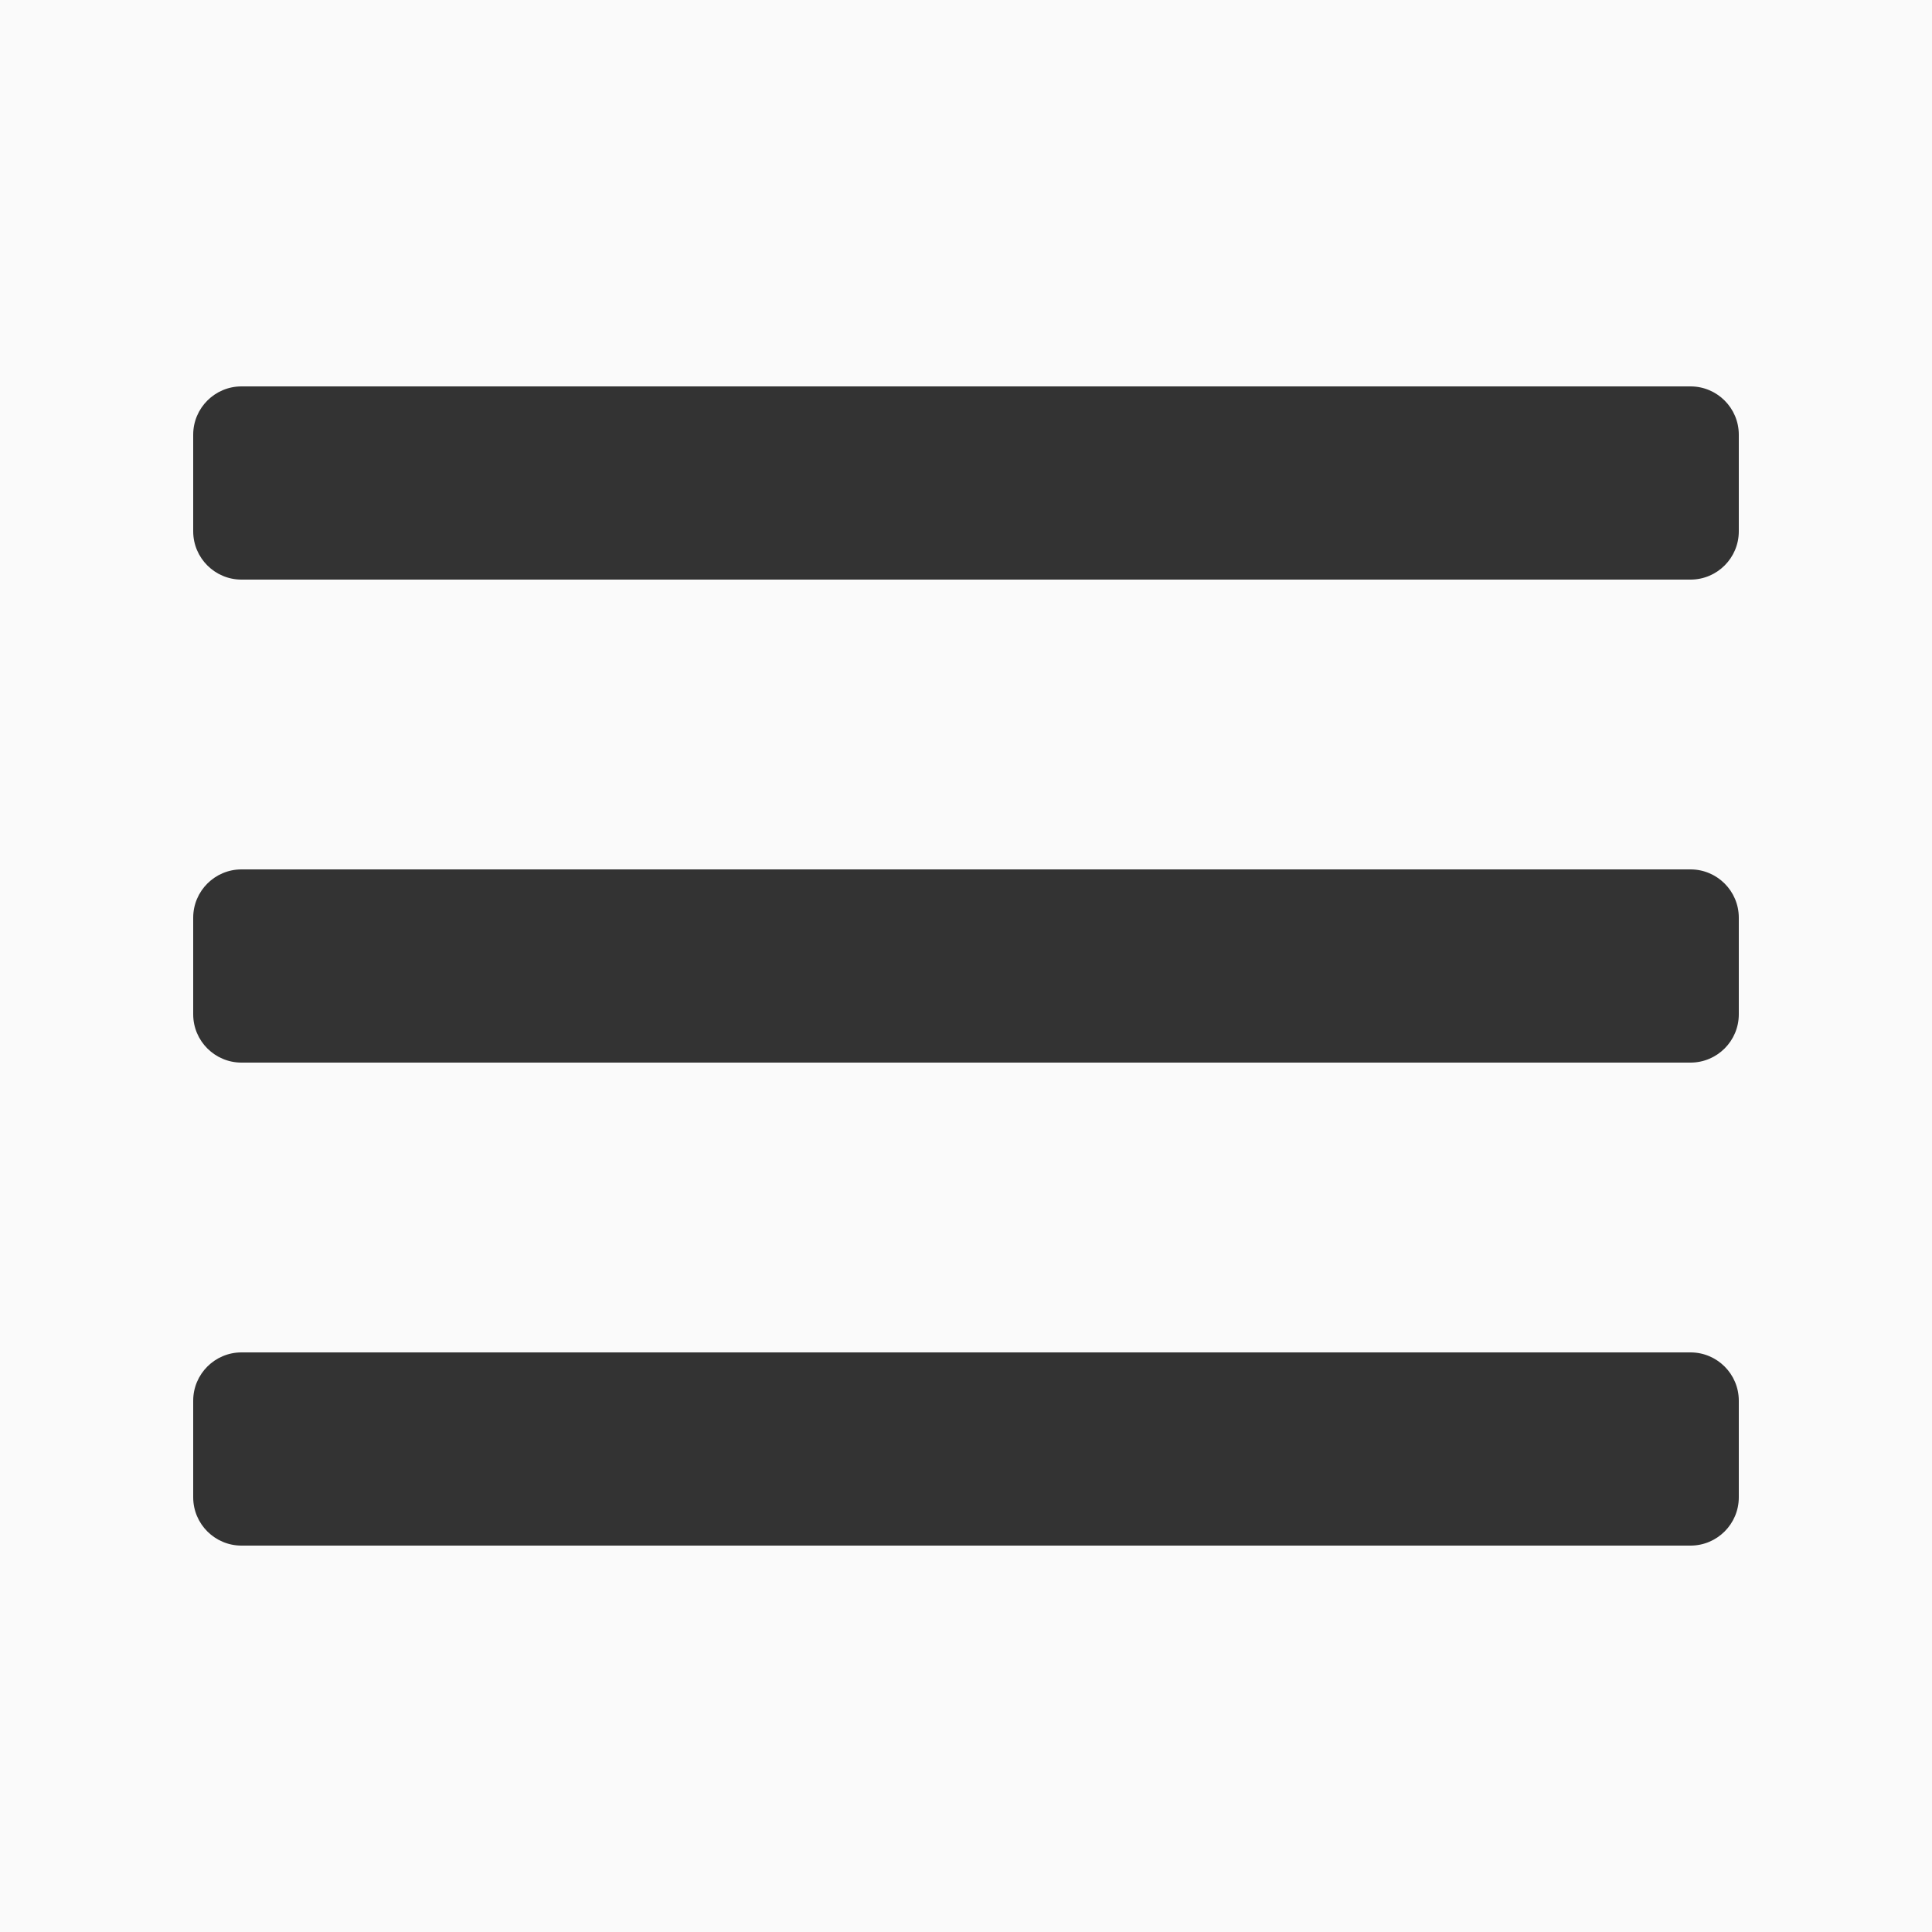
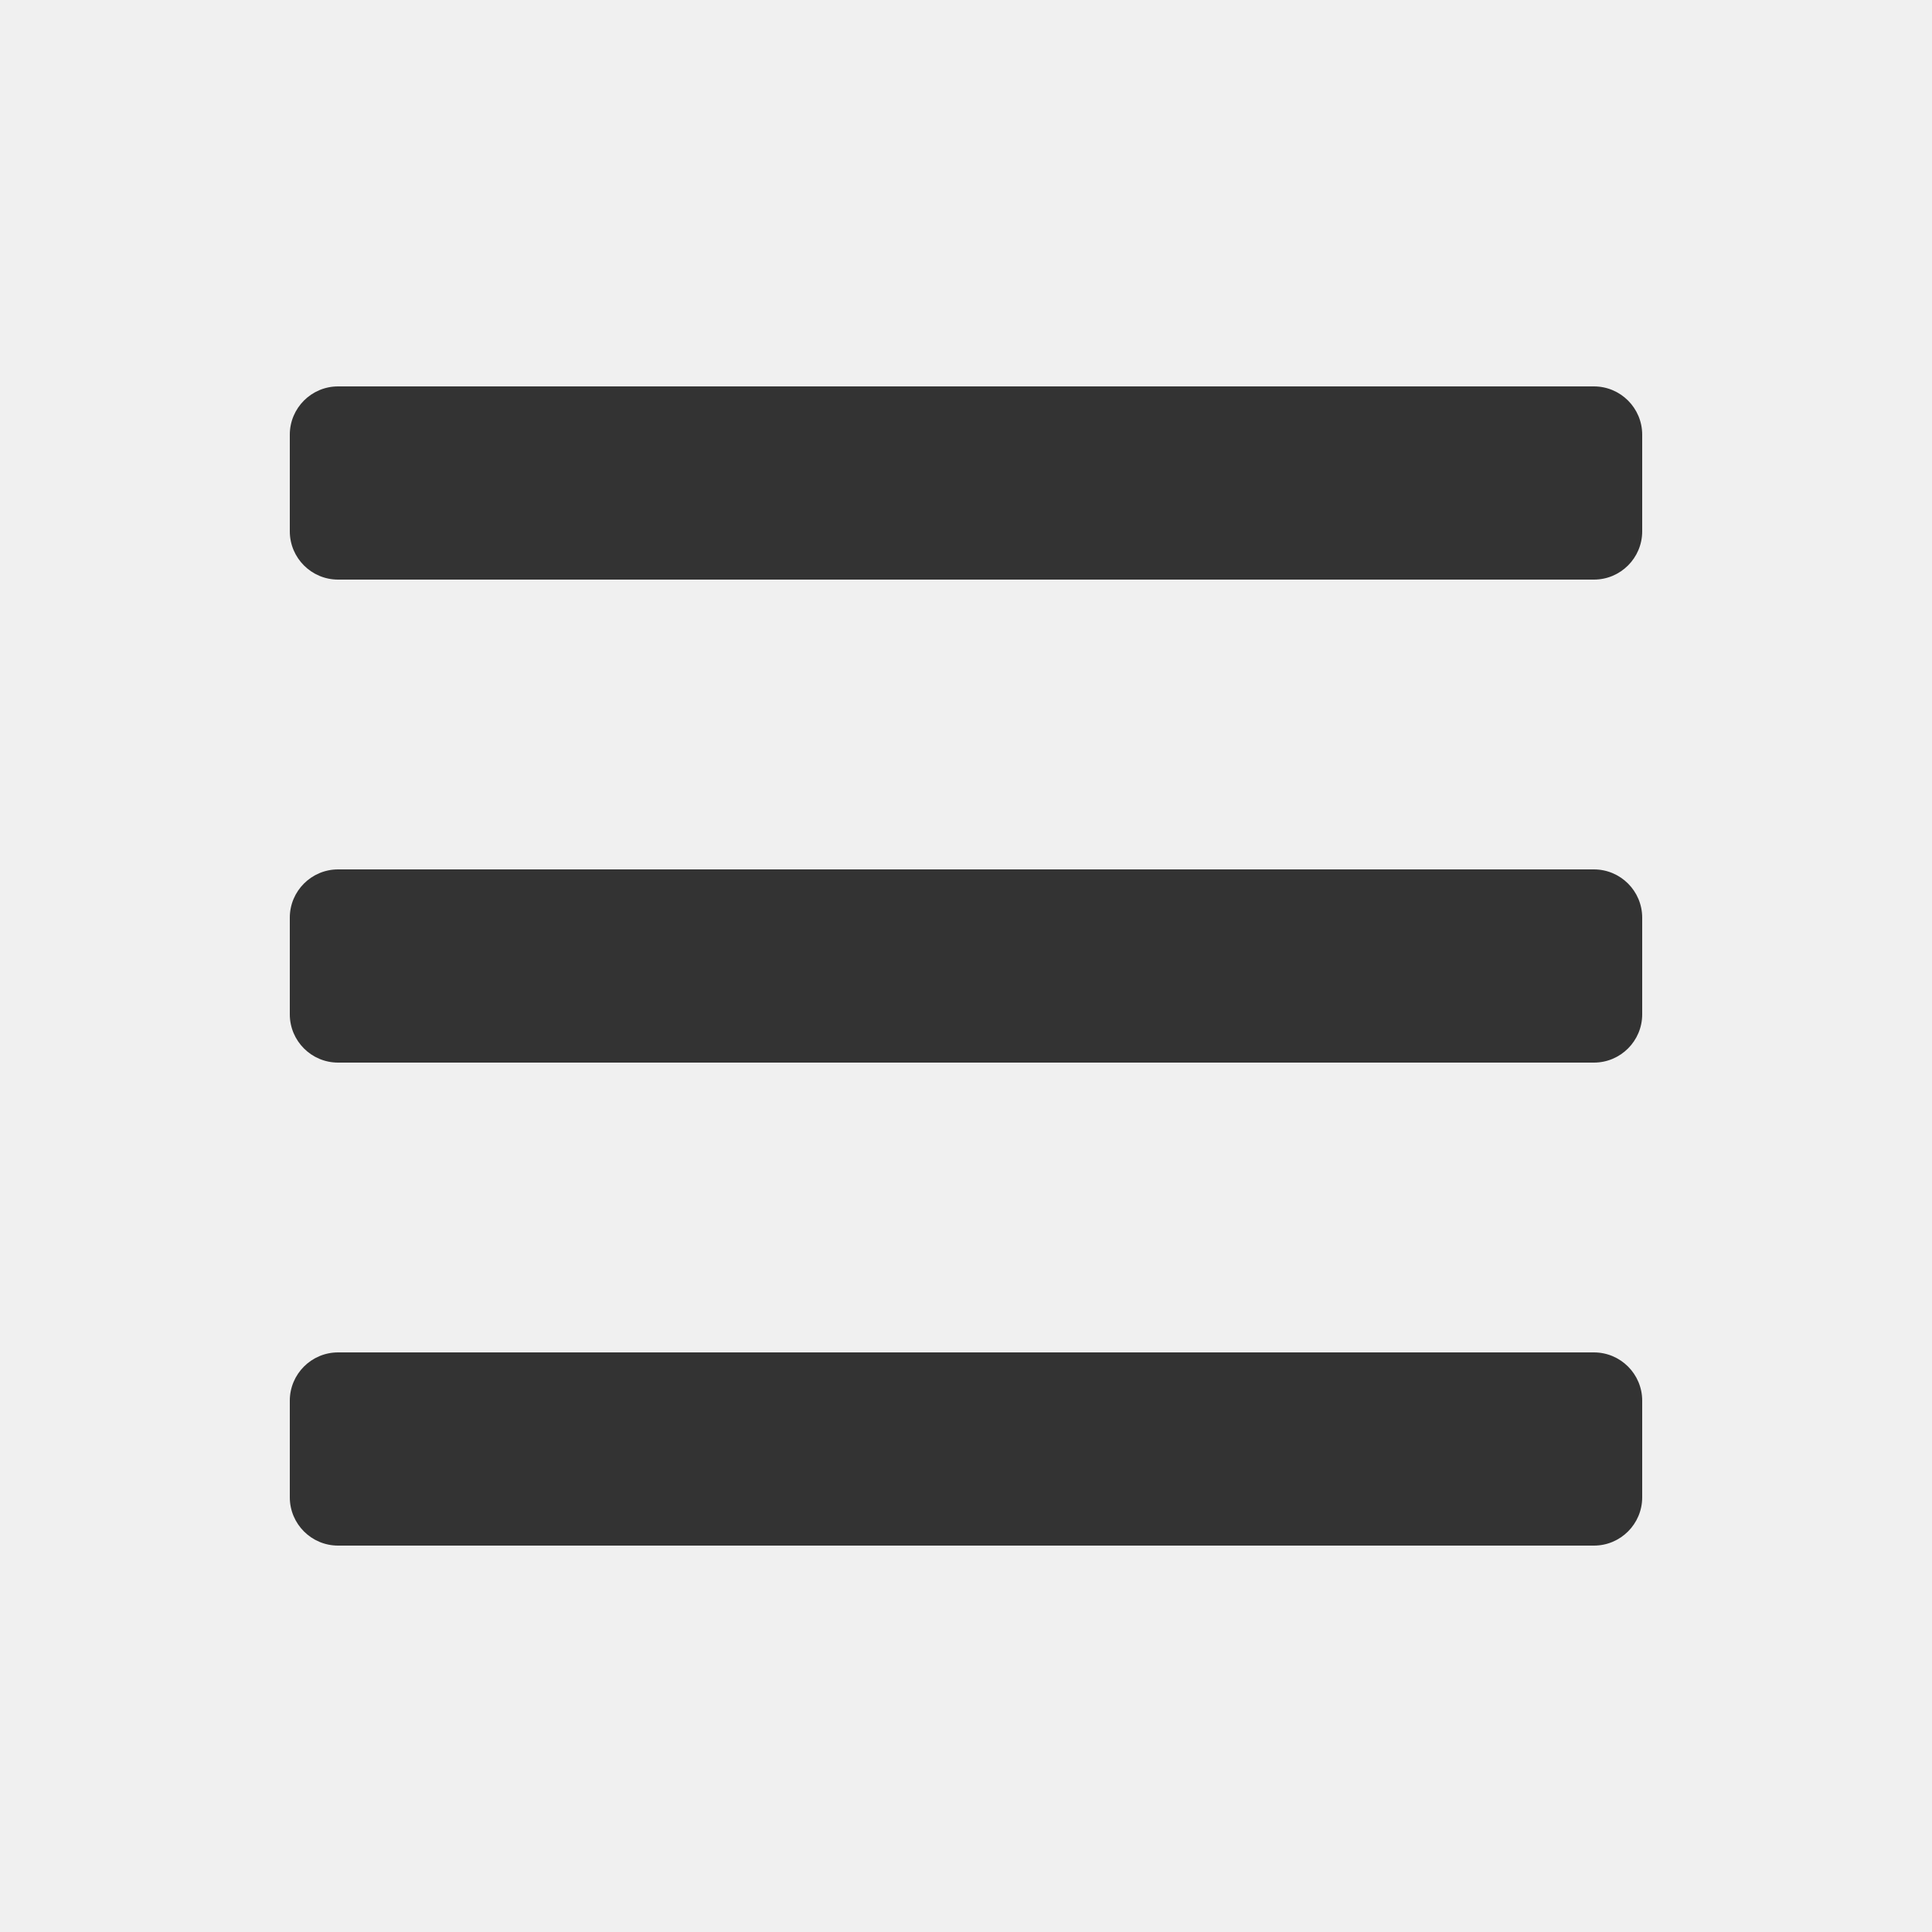
<svg xmlns="http://www.w3.org/2000/svg" width="20" height="20" viewBox="0 0 20 20" fill="none">
-   <rect width="20" height="20" fill="#DDDDDD" />
-   <g id="Shopl">
-     <path d="M-5710 -2008C-5710 -2009.1 -5709.1 -2010 -5708 -2010H13888C13889.1 -2010 13890 -2009.1 13890 -2008V2788C13890 2789.1 13889.1 2790 13888 2790H-5708C-5709.1 2790 -5710 2789.1 -5710 2788V-2008Z" fill="#D6E9FB" />
-     <g id="Iconography / Small">
-       <rect width="2000" height="4000" transform="translate(-510 -1610)" fill="white" />
-       <rect id="Rectangle 299" opacity="0.8" x="-30" y="-30" width="80" height="80" rx="16" fill="#F9F9F9" />
-       <g id="shopl/ic-list-move">
-         <path id="Combined Shape" fill-rule="evenodd" clip-rule="evenodd" d="M2 4.5C2 4.224 2.224 4 2.5 4H17.5C17.776 4 18 4.224 18 4.5V5.5C18 5.776 17.776 6 17.5 6H2.5C2.224 6 2 5.776 2 5.5V4.5ZM2 9.5C2 9.224 2.224 9 2.5 9H17.5C17.776 9 18 9.224 18 9.5V10.5C18 10.776 17.776 11 17.5 11H2.5C2.224 11 2 10.776 2 10.5V9.5ZM2.5 14C2.224 14 2 14.224 2 14.5V15.5C2 15.776 2.224 16 2.5 16H17.5C17.776 16 18 15.776 18 15.5V14.5C18 14.224 17.776 14 17.5 14H2.5Z" fill="#333333" />
-       </g>
-     </g>
-   </g>
+   <path d="M3 4.5C3 4.224 3.224 4 3.5 4H16.5C16.776 4 17 4.224 17 4.5V5.5C17 5.776 16.776 6 16.5 6H3.5C3.224 6 3 5.776 3 5.5V4.5Z" fill="#333333" />
+   <path d="M3 9.5C3 9.224 3.224 9 3.5 9H16.5C16.776 9 17 9.224 17 9.5V10.5C17 10.776 16.776 11 16.5 11H3.5C3.224 11 3 10.776 3 10.5V9.5Z" fill="#333333" />
+   <path d="M3.5 14C3.224 14 3 14.224 3 14.5V15.5C3 15.776 3.224 16 3.5 16H16.5C16.776 16 17 15.776 17 15.5V14.5C17 14.224 16.776 14 16.5 14H3.5Z" fill="#333333" />
</svg>
